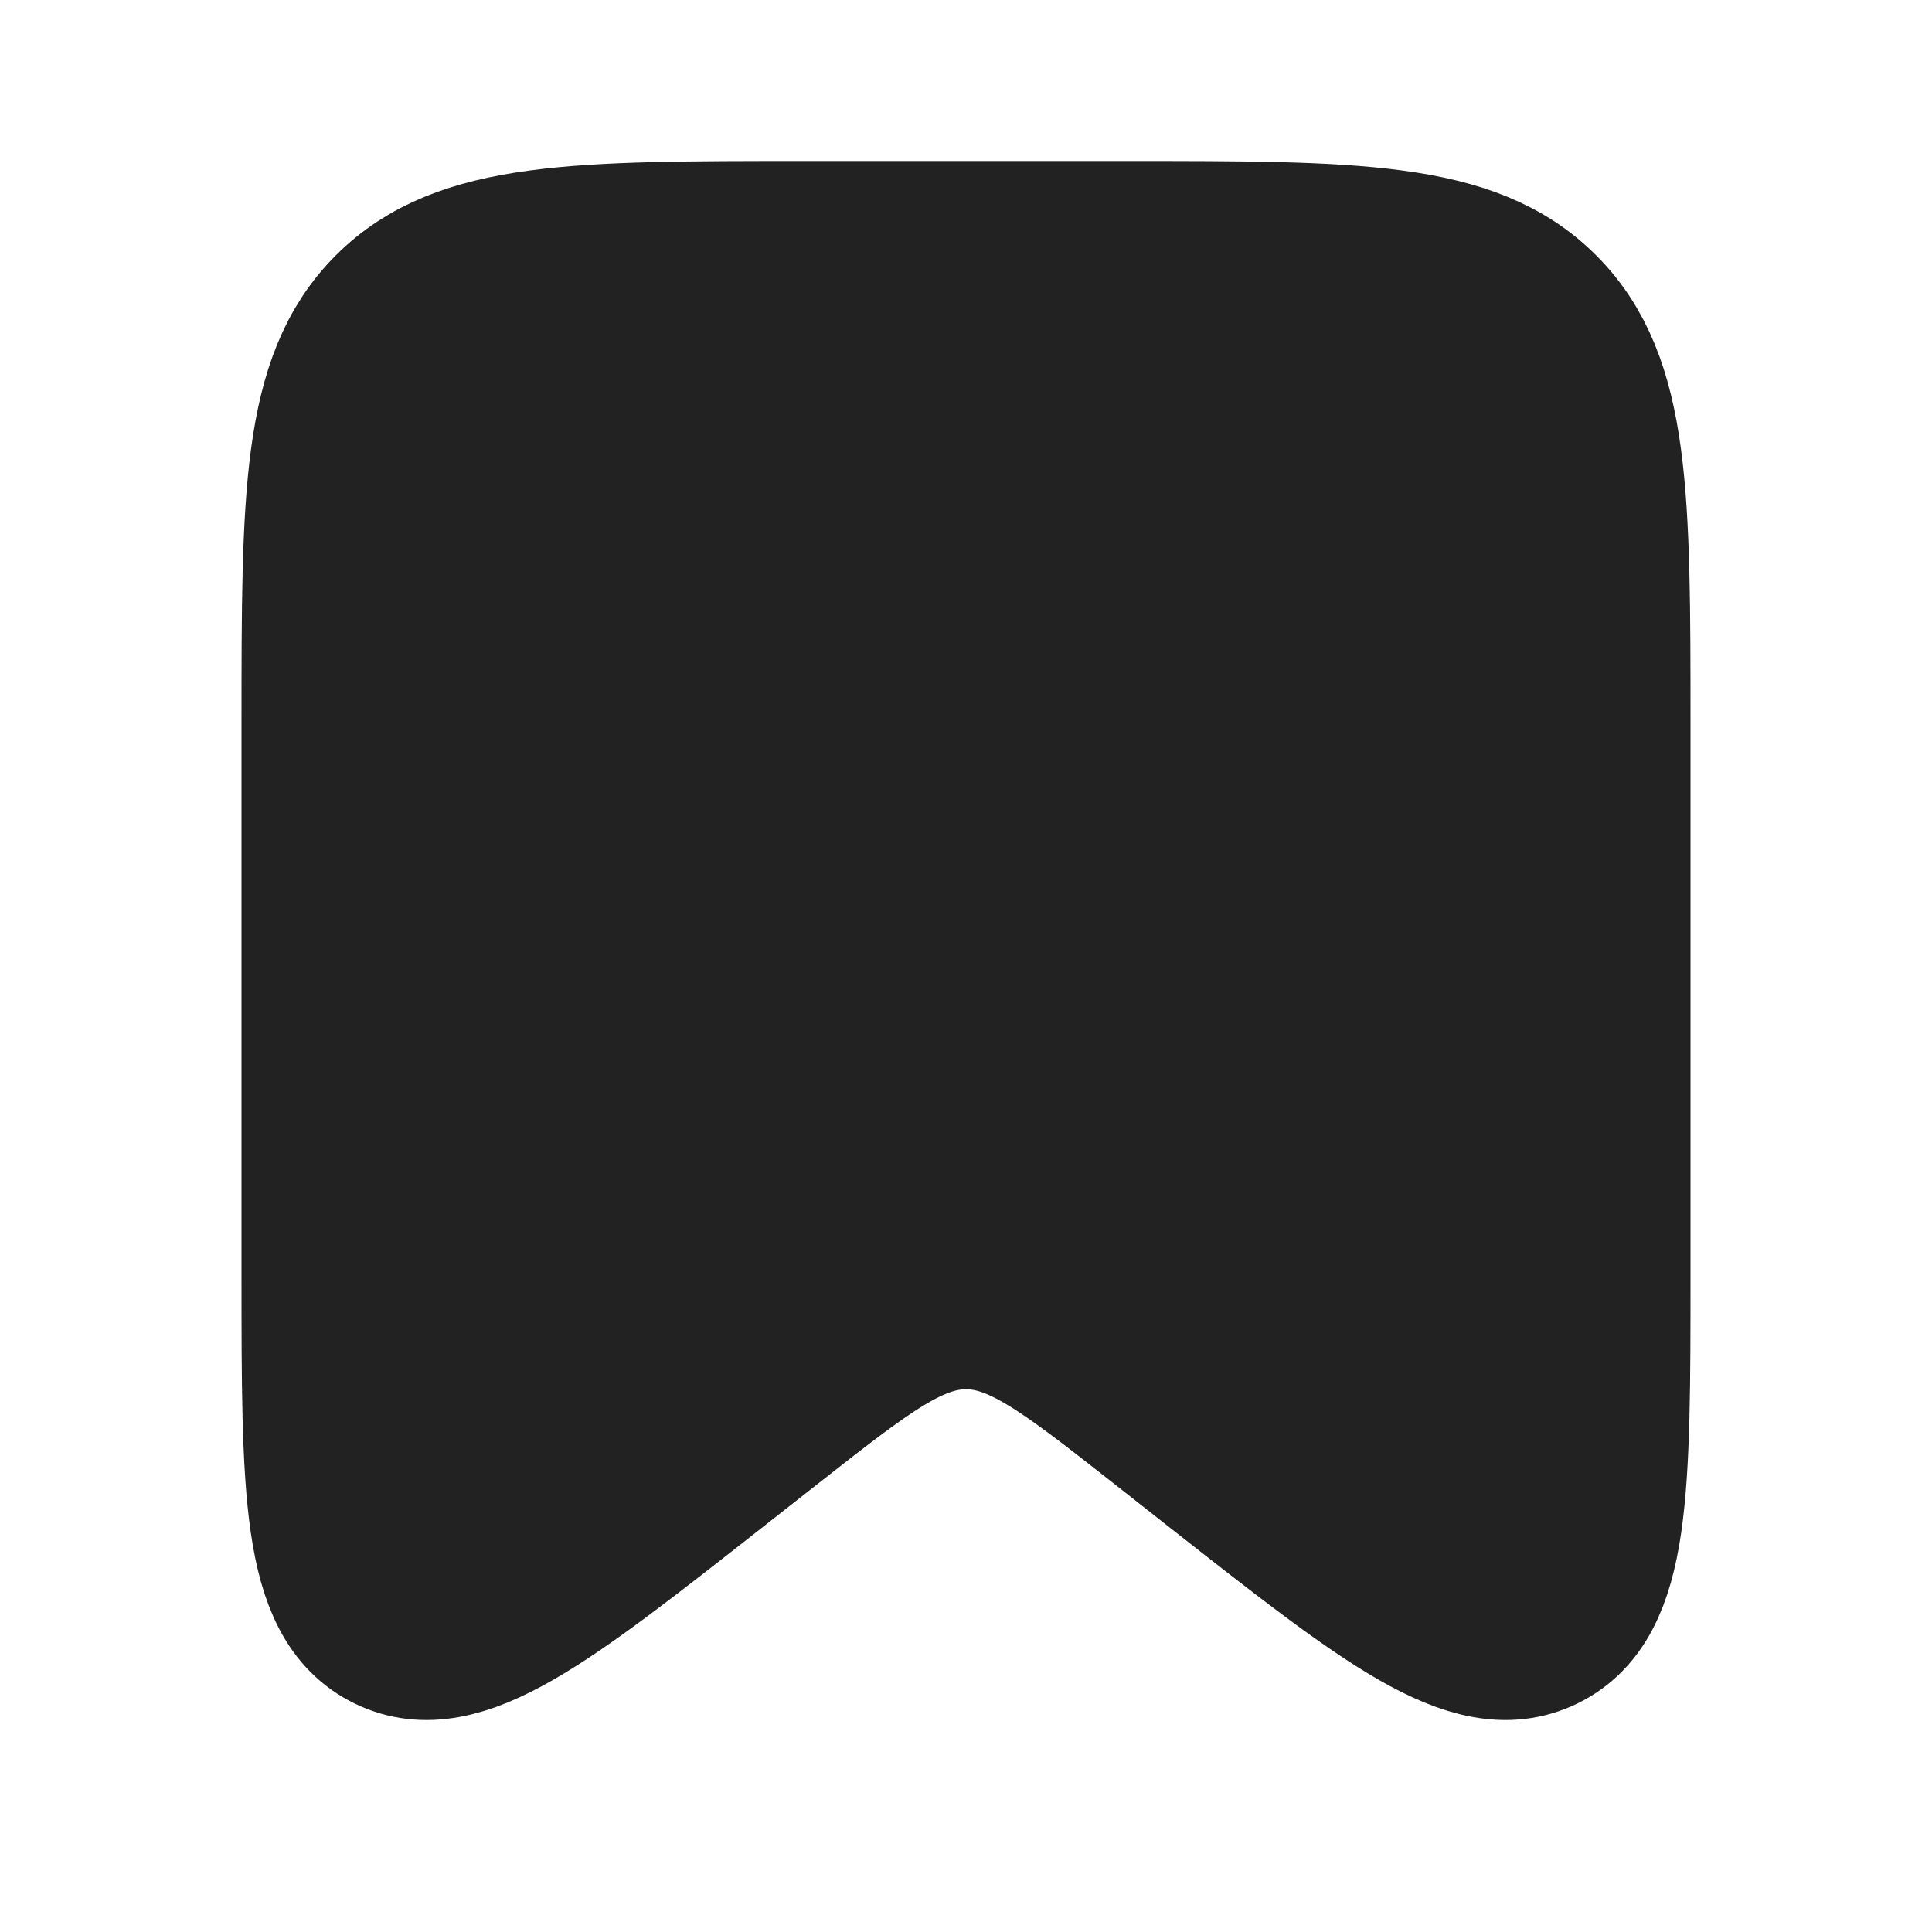
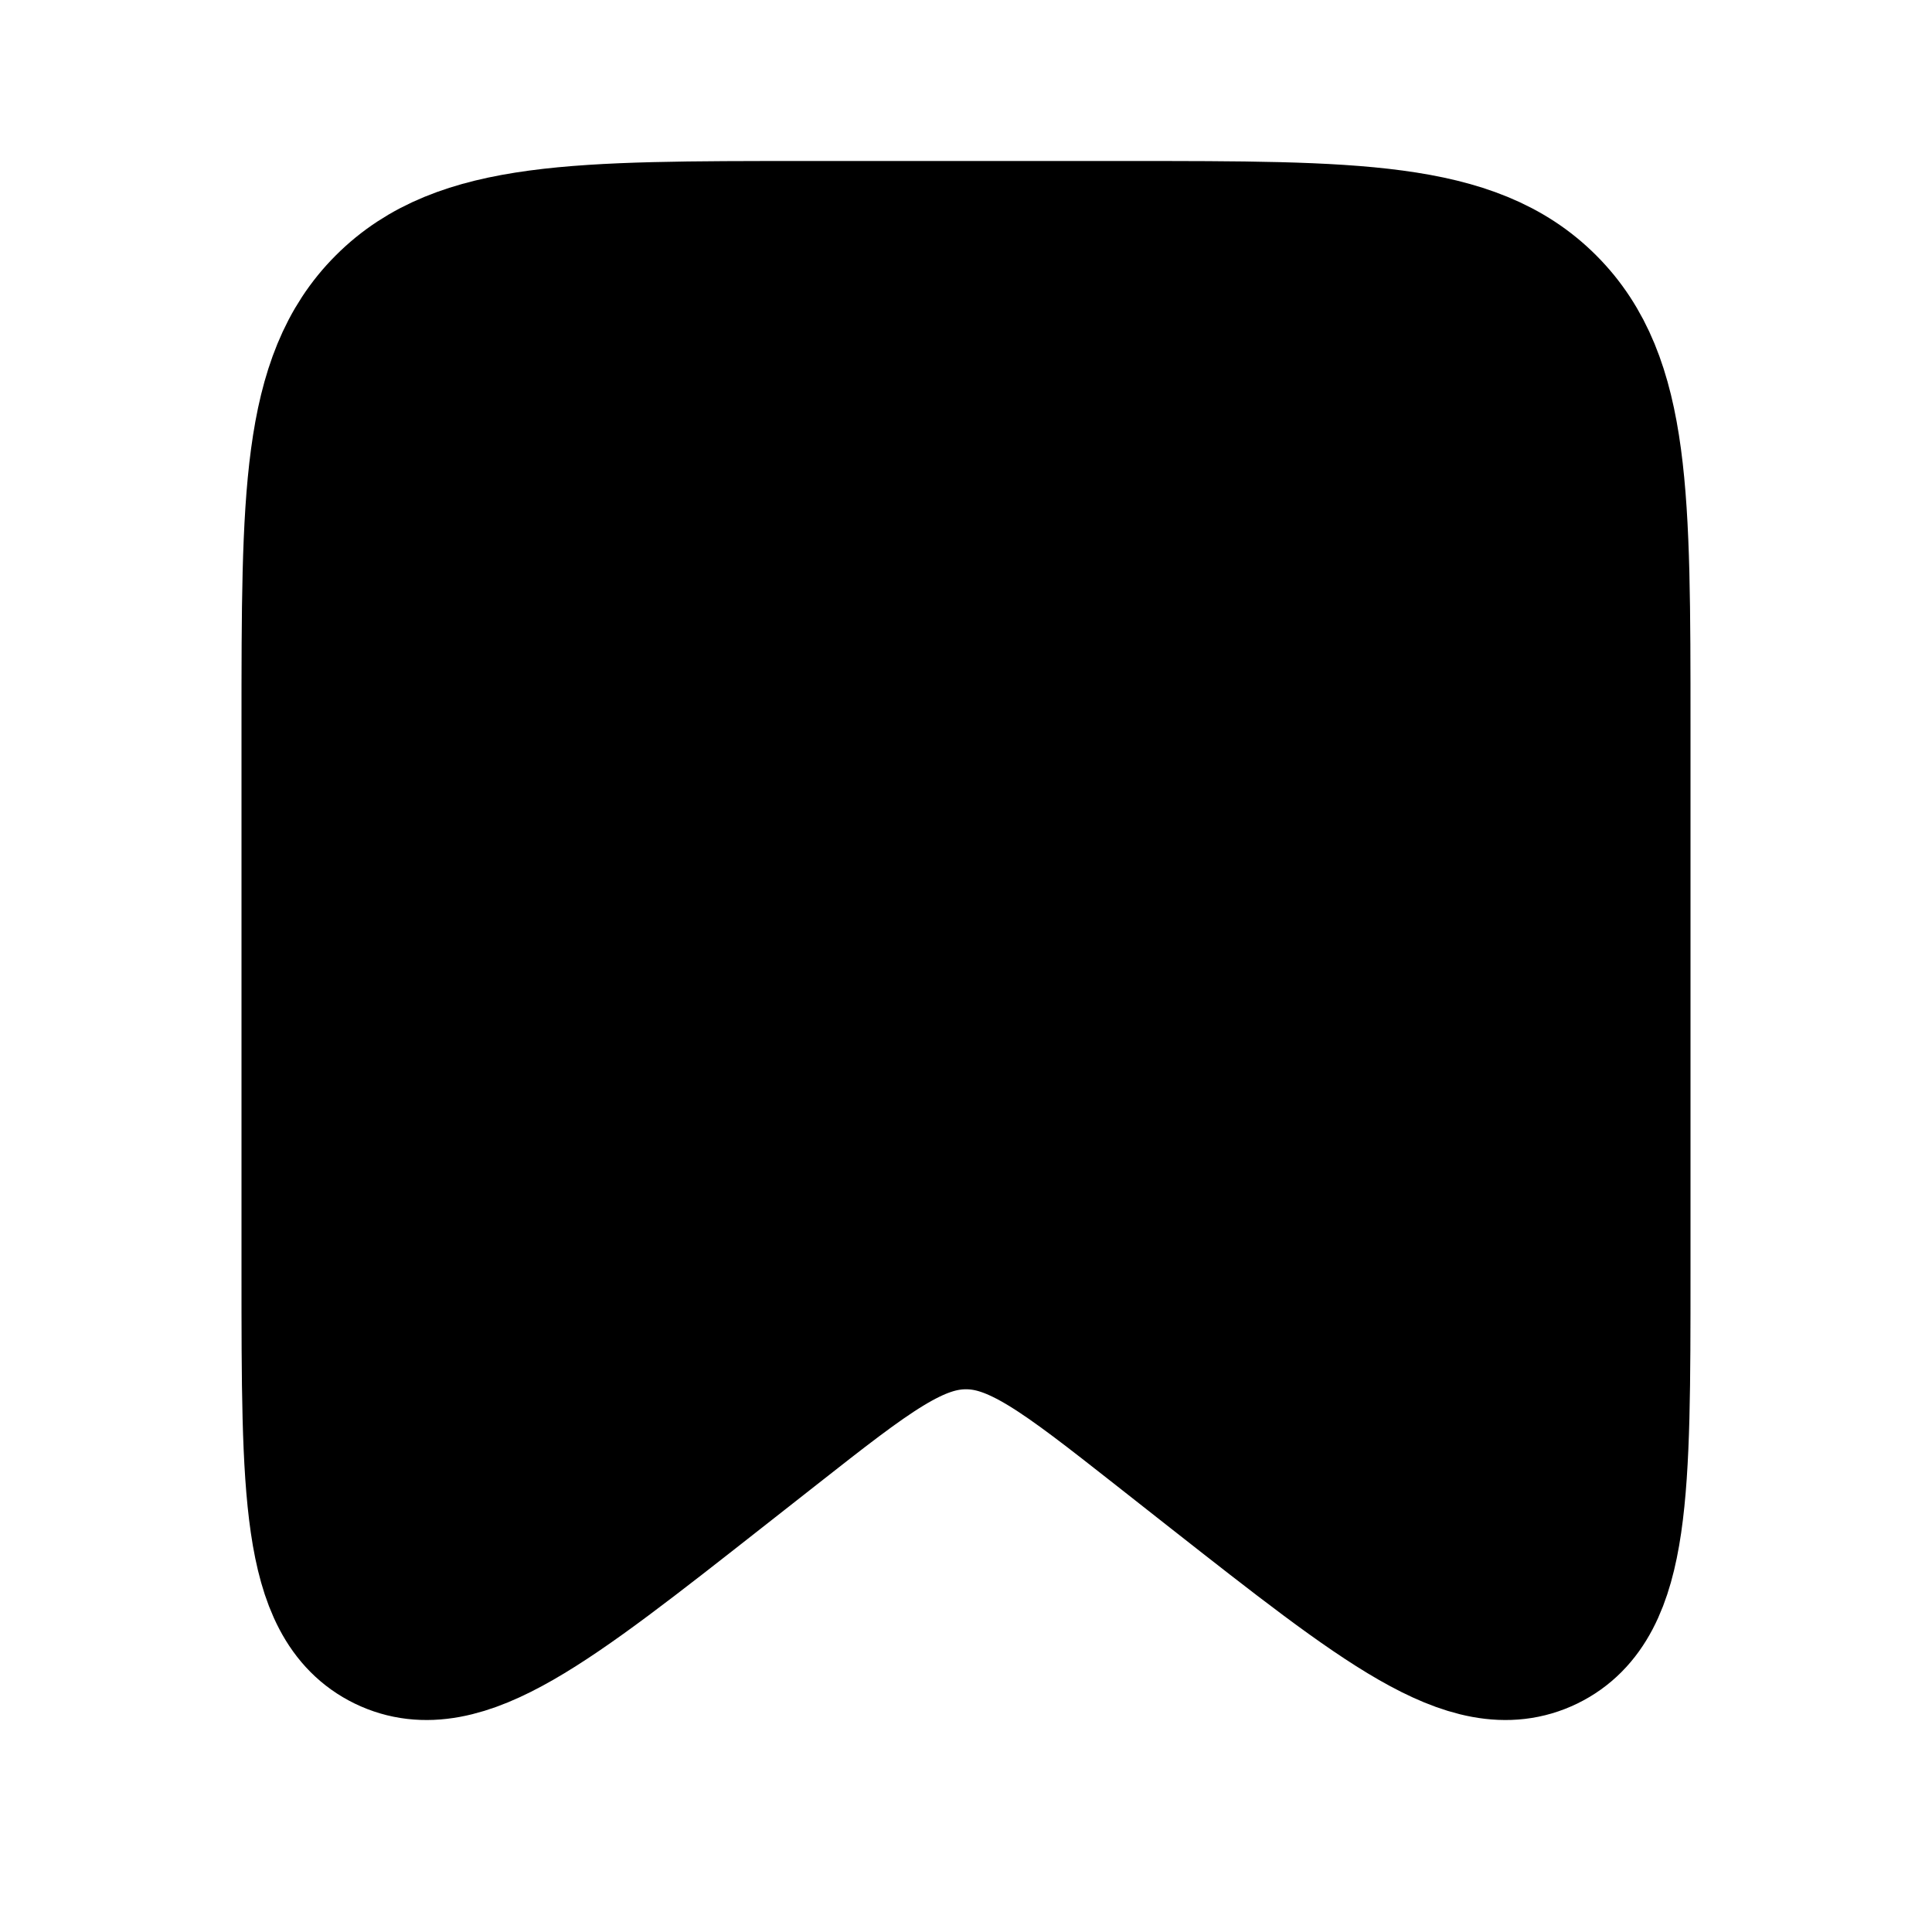
<svg xmlns="http://www.w3.org/2000/svg" width="800px" height="800px" viewBox="0 0 24 24" fill="none">
-   <path d="M4 9C4 6.172 4 4.757 4.879 3.879C5.757 3 7.172 3 10 3H14C16.828 3 18.243 3 19.121 3.879C20 4.757 20 6.172 20 9V15.828C20 18.511 20 19.852 19.156 20.263C18.311 20.673 17.256 19.844 15.146 18.187L14.471 17.656C13.285 16.724 12.692 16.258 12 16.258C11.308 16.258 10.715 16.724 9.529 17.656L8.853 18.187C6.744 19.844 5.689 20.673 4.844 20.263C4 19.852 4 18.511 4 15.828V9Z" fill="#222222" stroke="#222222" stroke-width="2" />
+   <path d="M4 9C4 6.172 4 4.757 4.879 3.879C5.757 3 7.172 3 10 3H14C16.828 3 18.243 3 19.121 3.879C20 4.757 20 6.172 20 9V15.828C20 18.511 20 19.852 19.156 20.263C18.311 20.673 17.256 19.844 15.146 18.187L14.471 17.656C13.285 16.724 12.692 16.258 12 16.258C11.308 16.258 10.715 16.724 9.529 17.656L8.853 18.187C6.744 19.844 5.689 20.673 4.844 20.263C4 19.852 4 18.511 4 15.828V9Z" fill="#000000" stroke="#000000" stroke-width="2" />
</svg>
